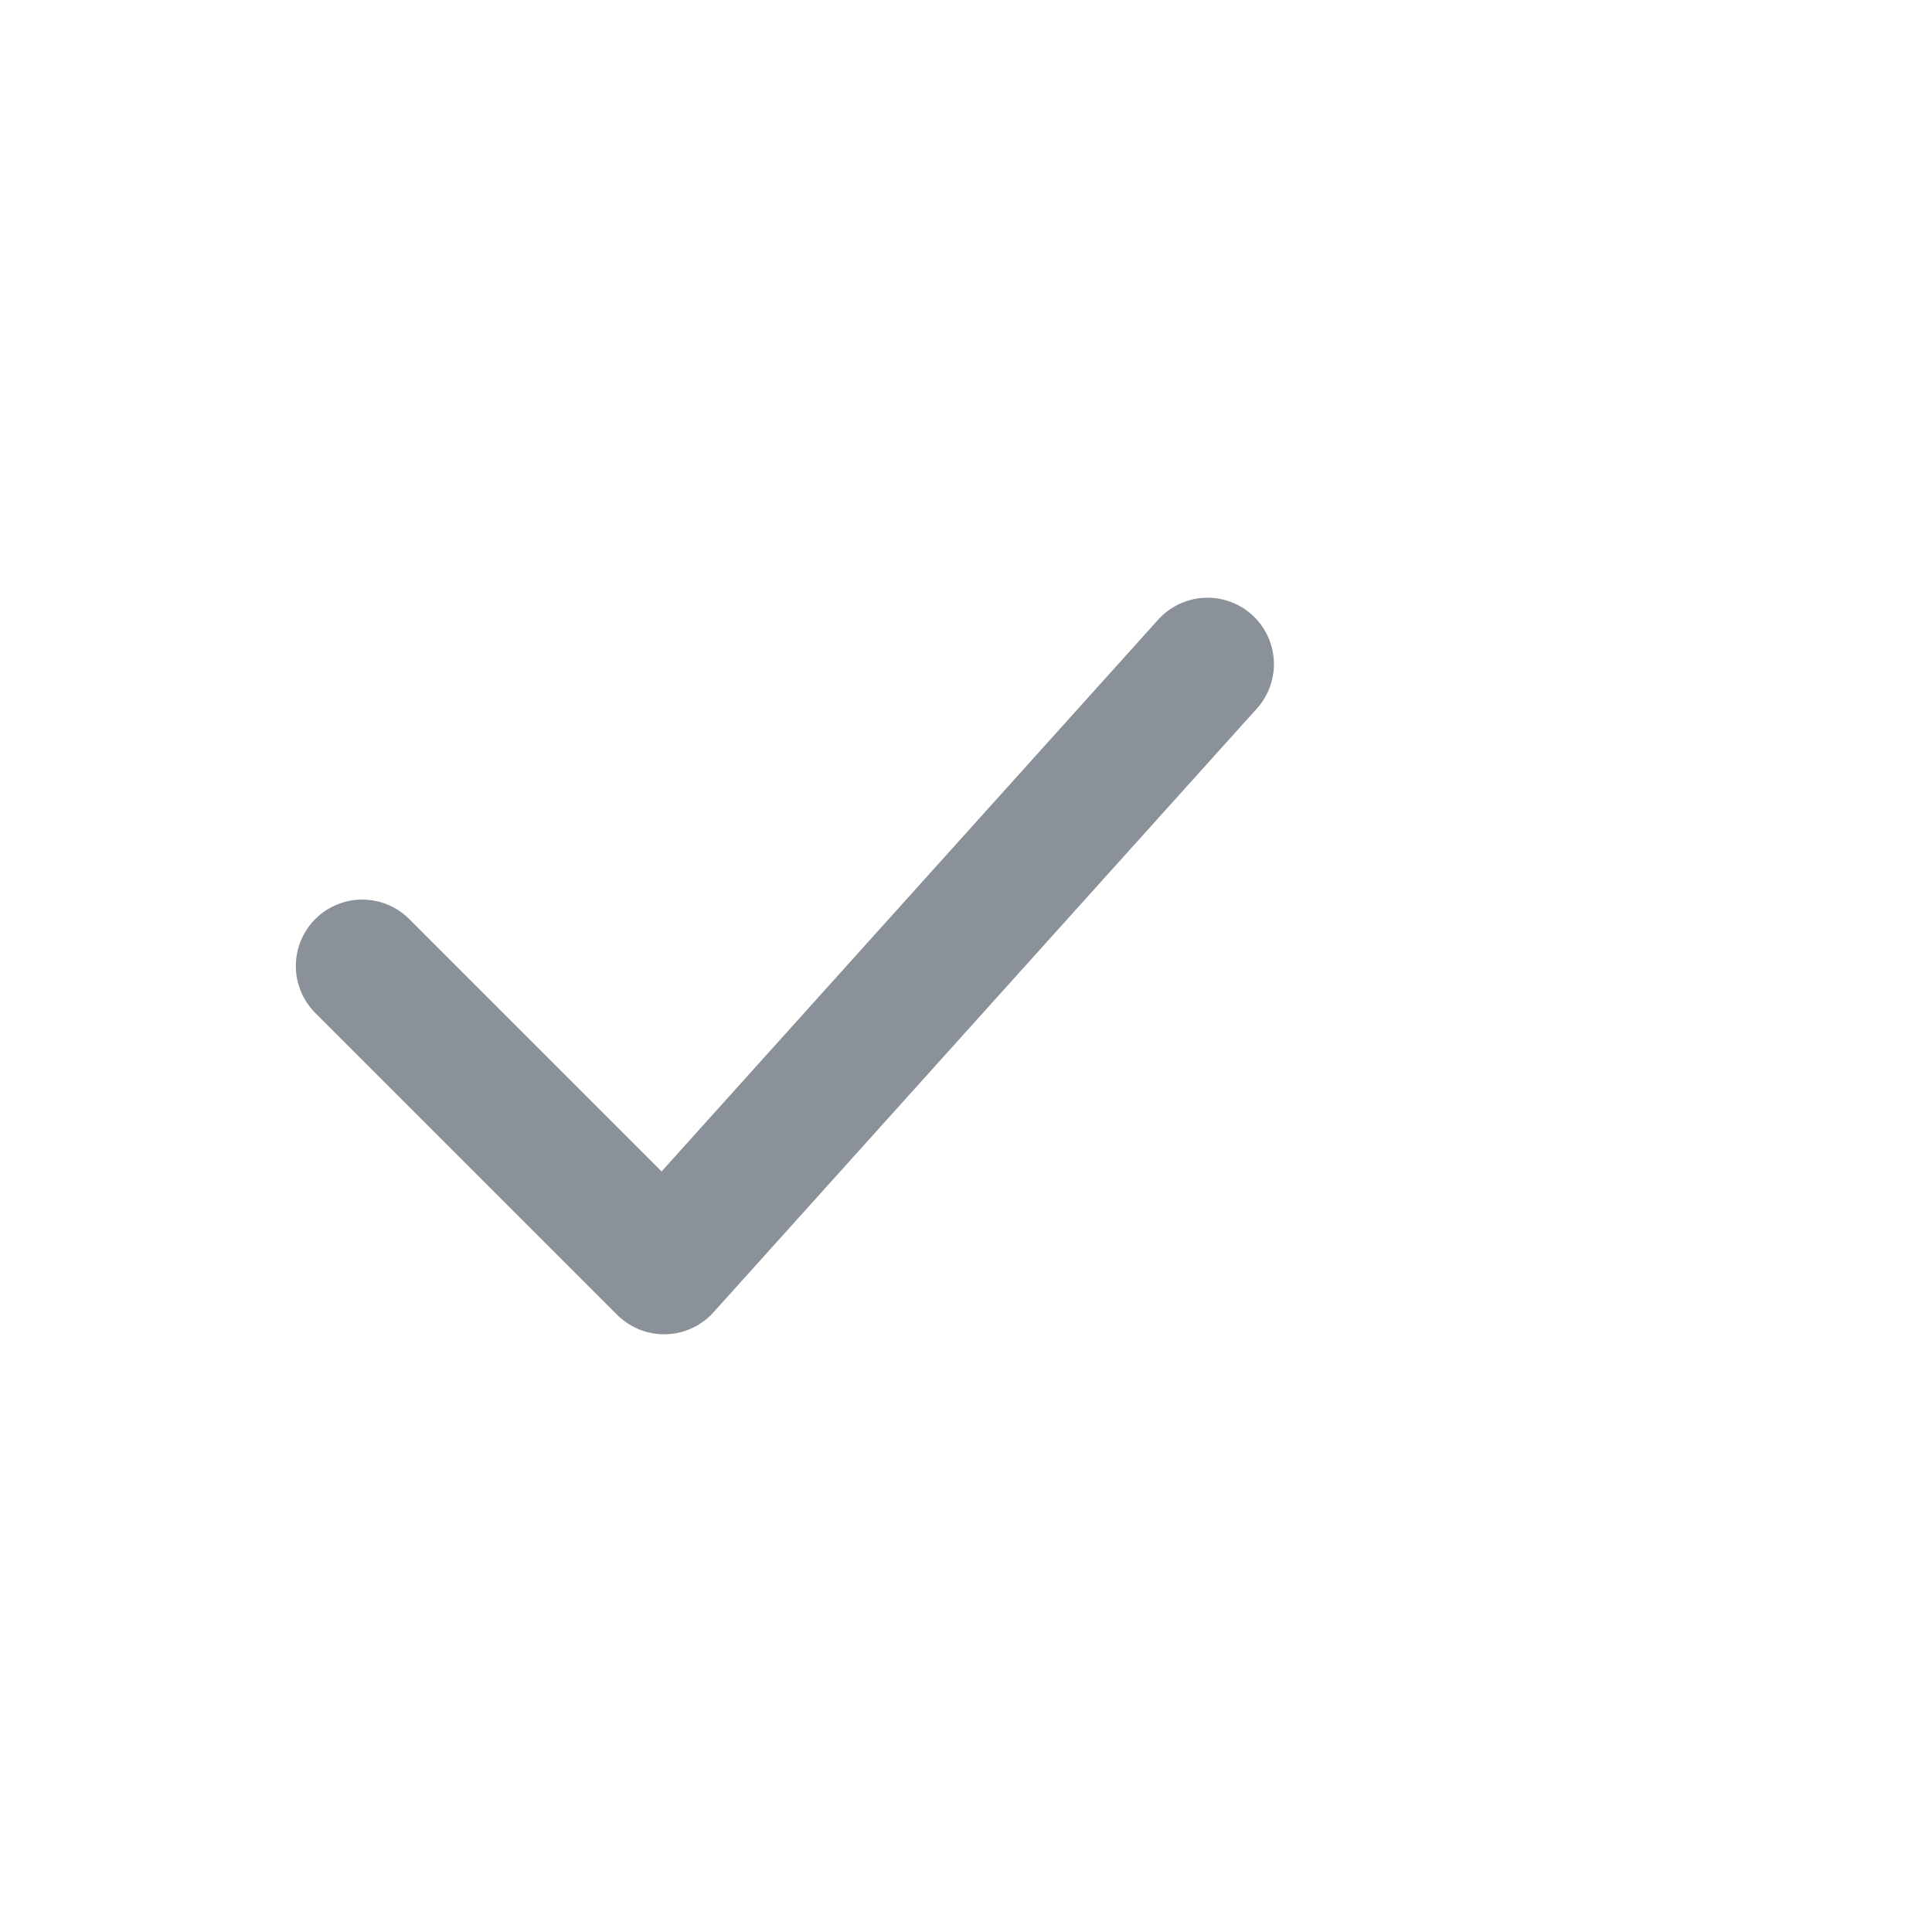
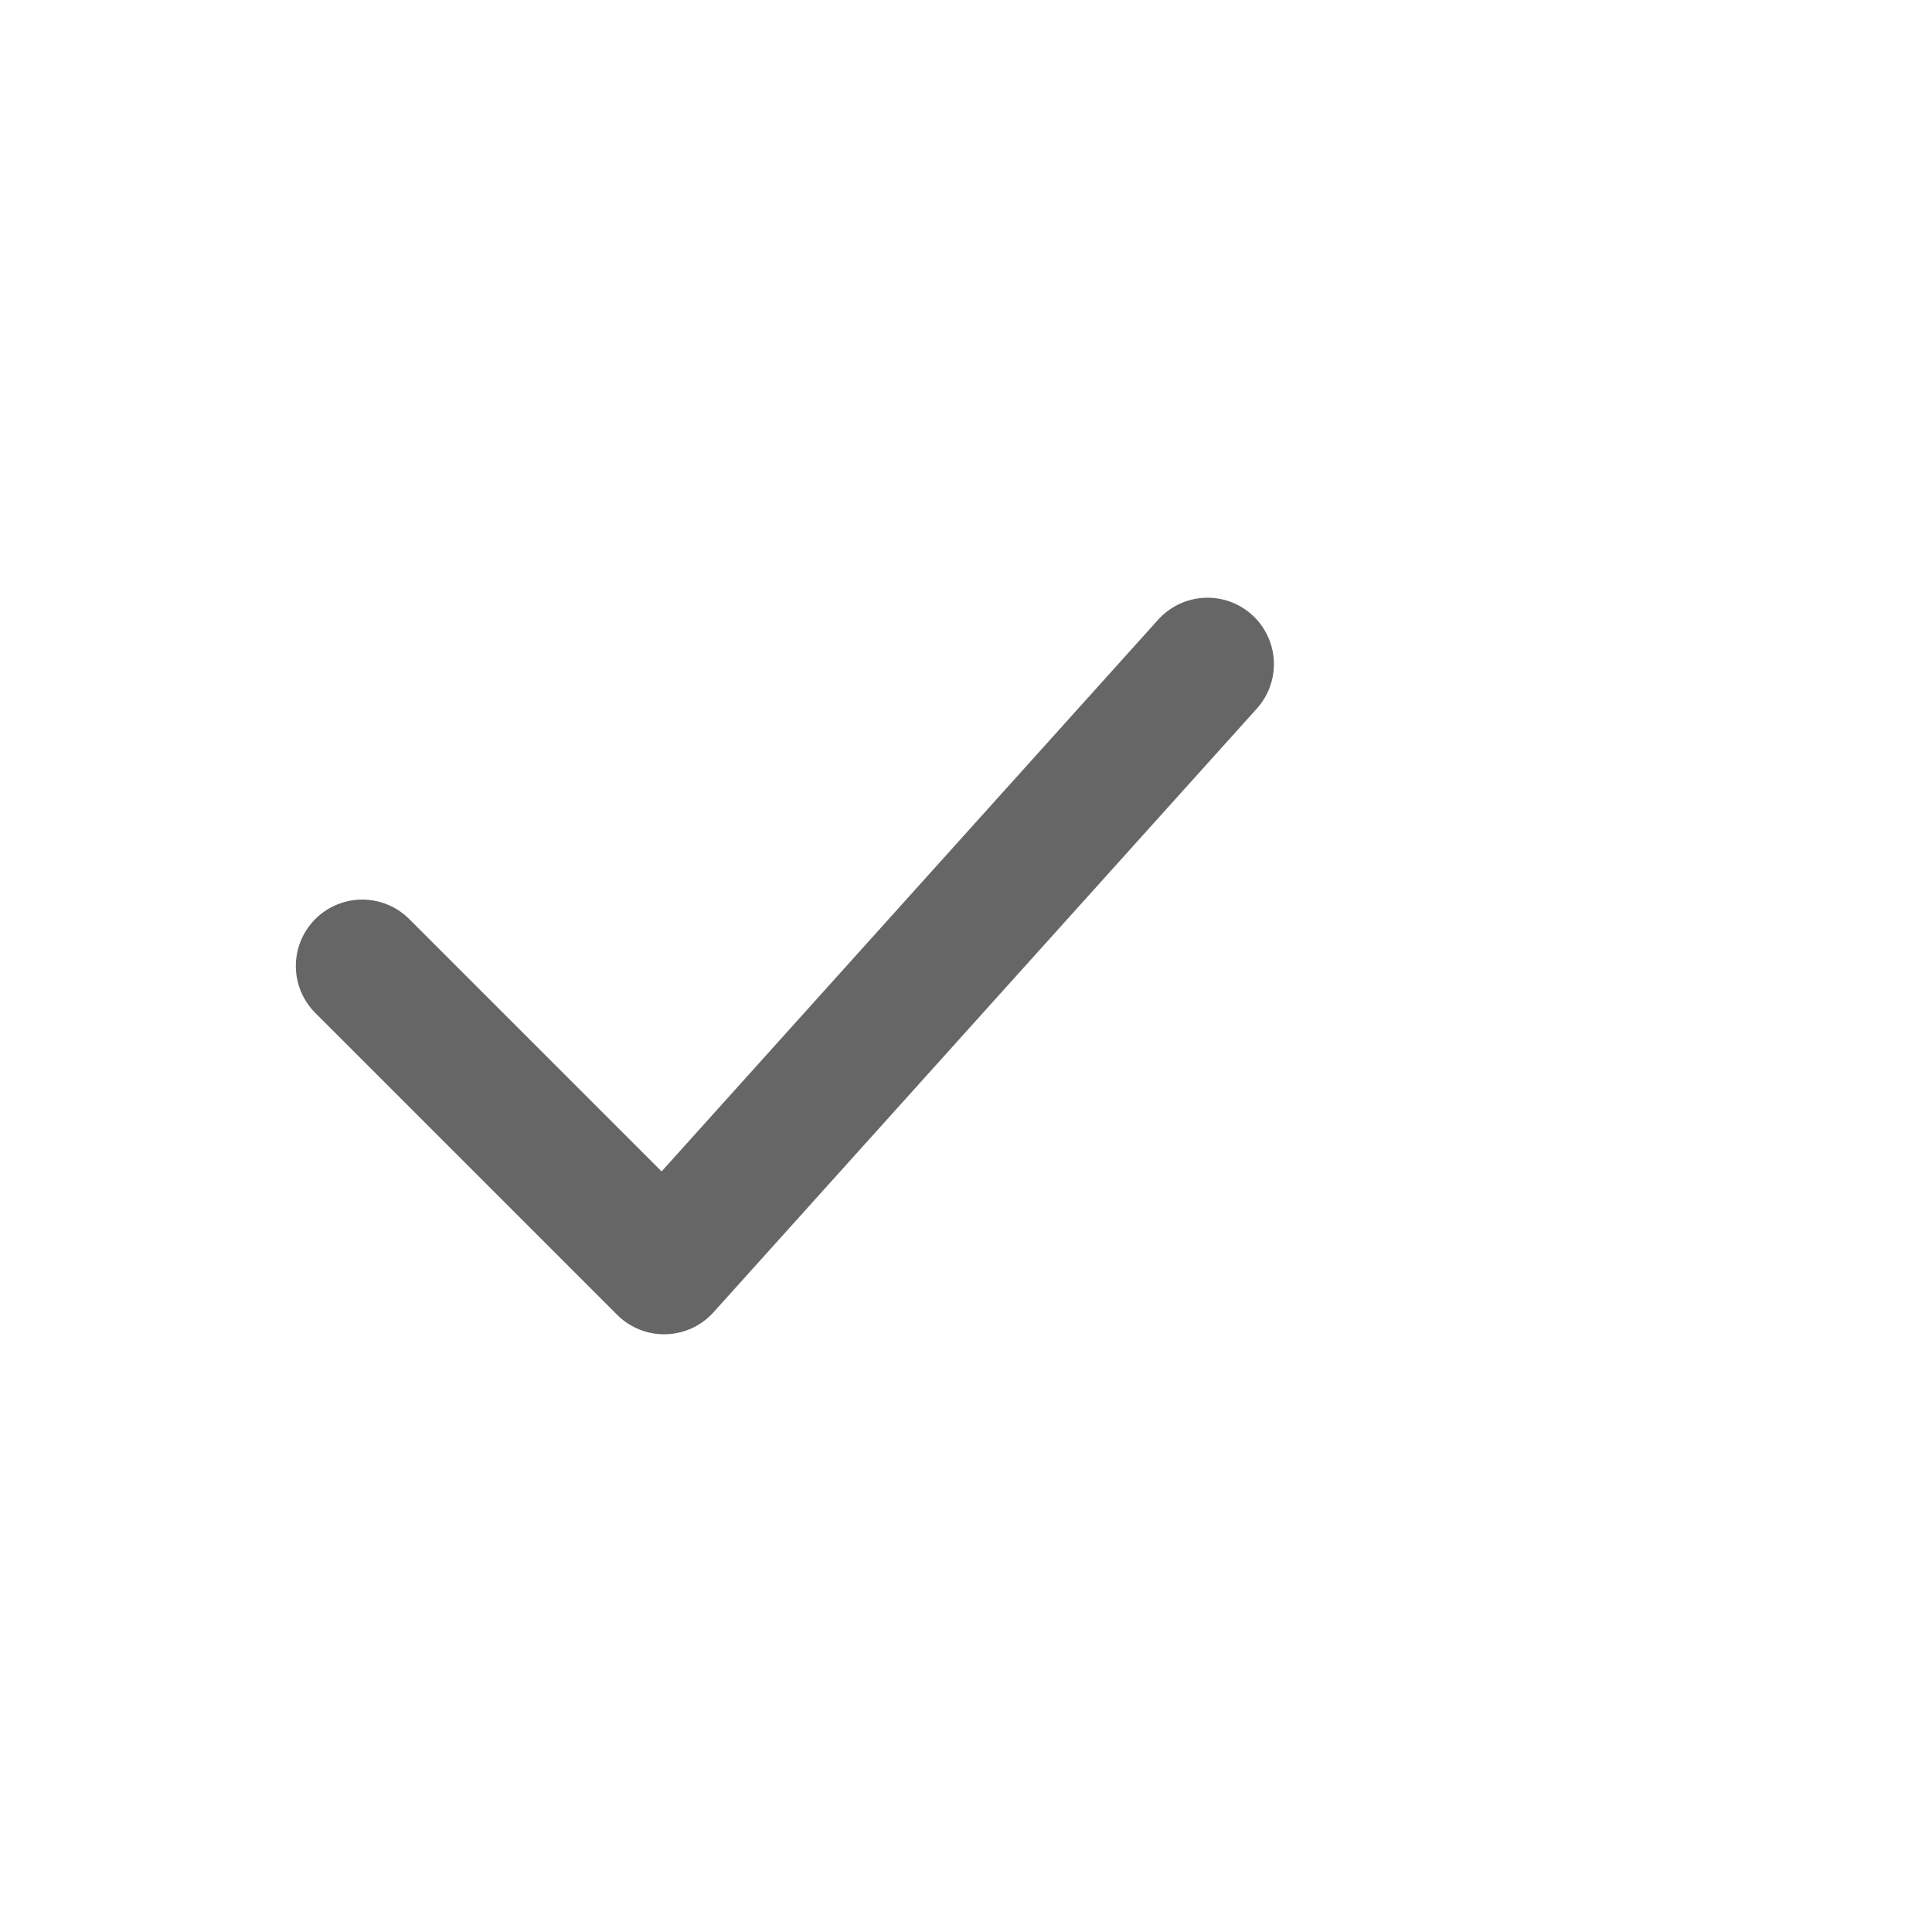
<svg xmlns="http://www.w3.org/2000/svg" width="32" height="32" viewBox="0 0 32 32" fill="none" stroke-width="2.2" stroke-linecap="round" stroke-linejoin="round">
-   <path d="M6 16l5 5 9-10" fill="none" stroke="#8A9199" stroke-width="2.2" />
+   <path d="M6 16l5 5 9-10" fill="none" stroke="#666666" stroke-width="2.2" />
</svg>
